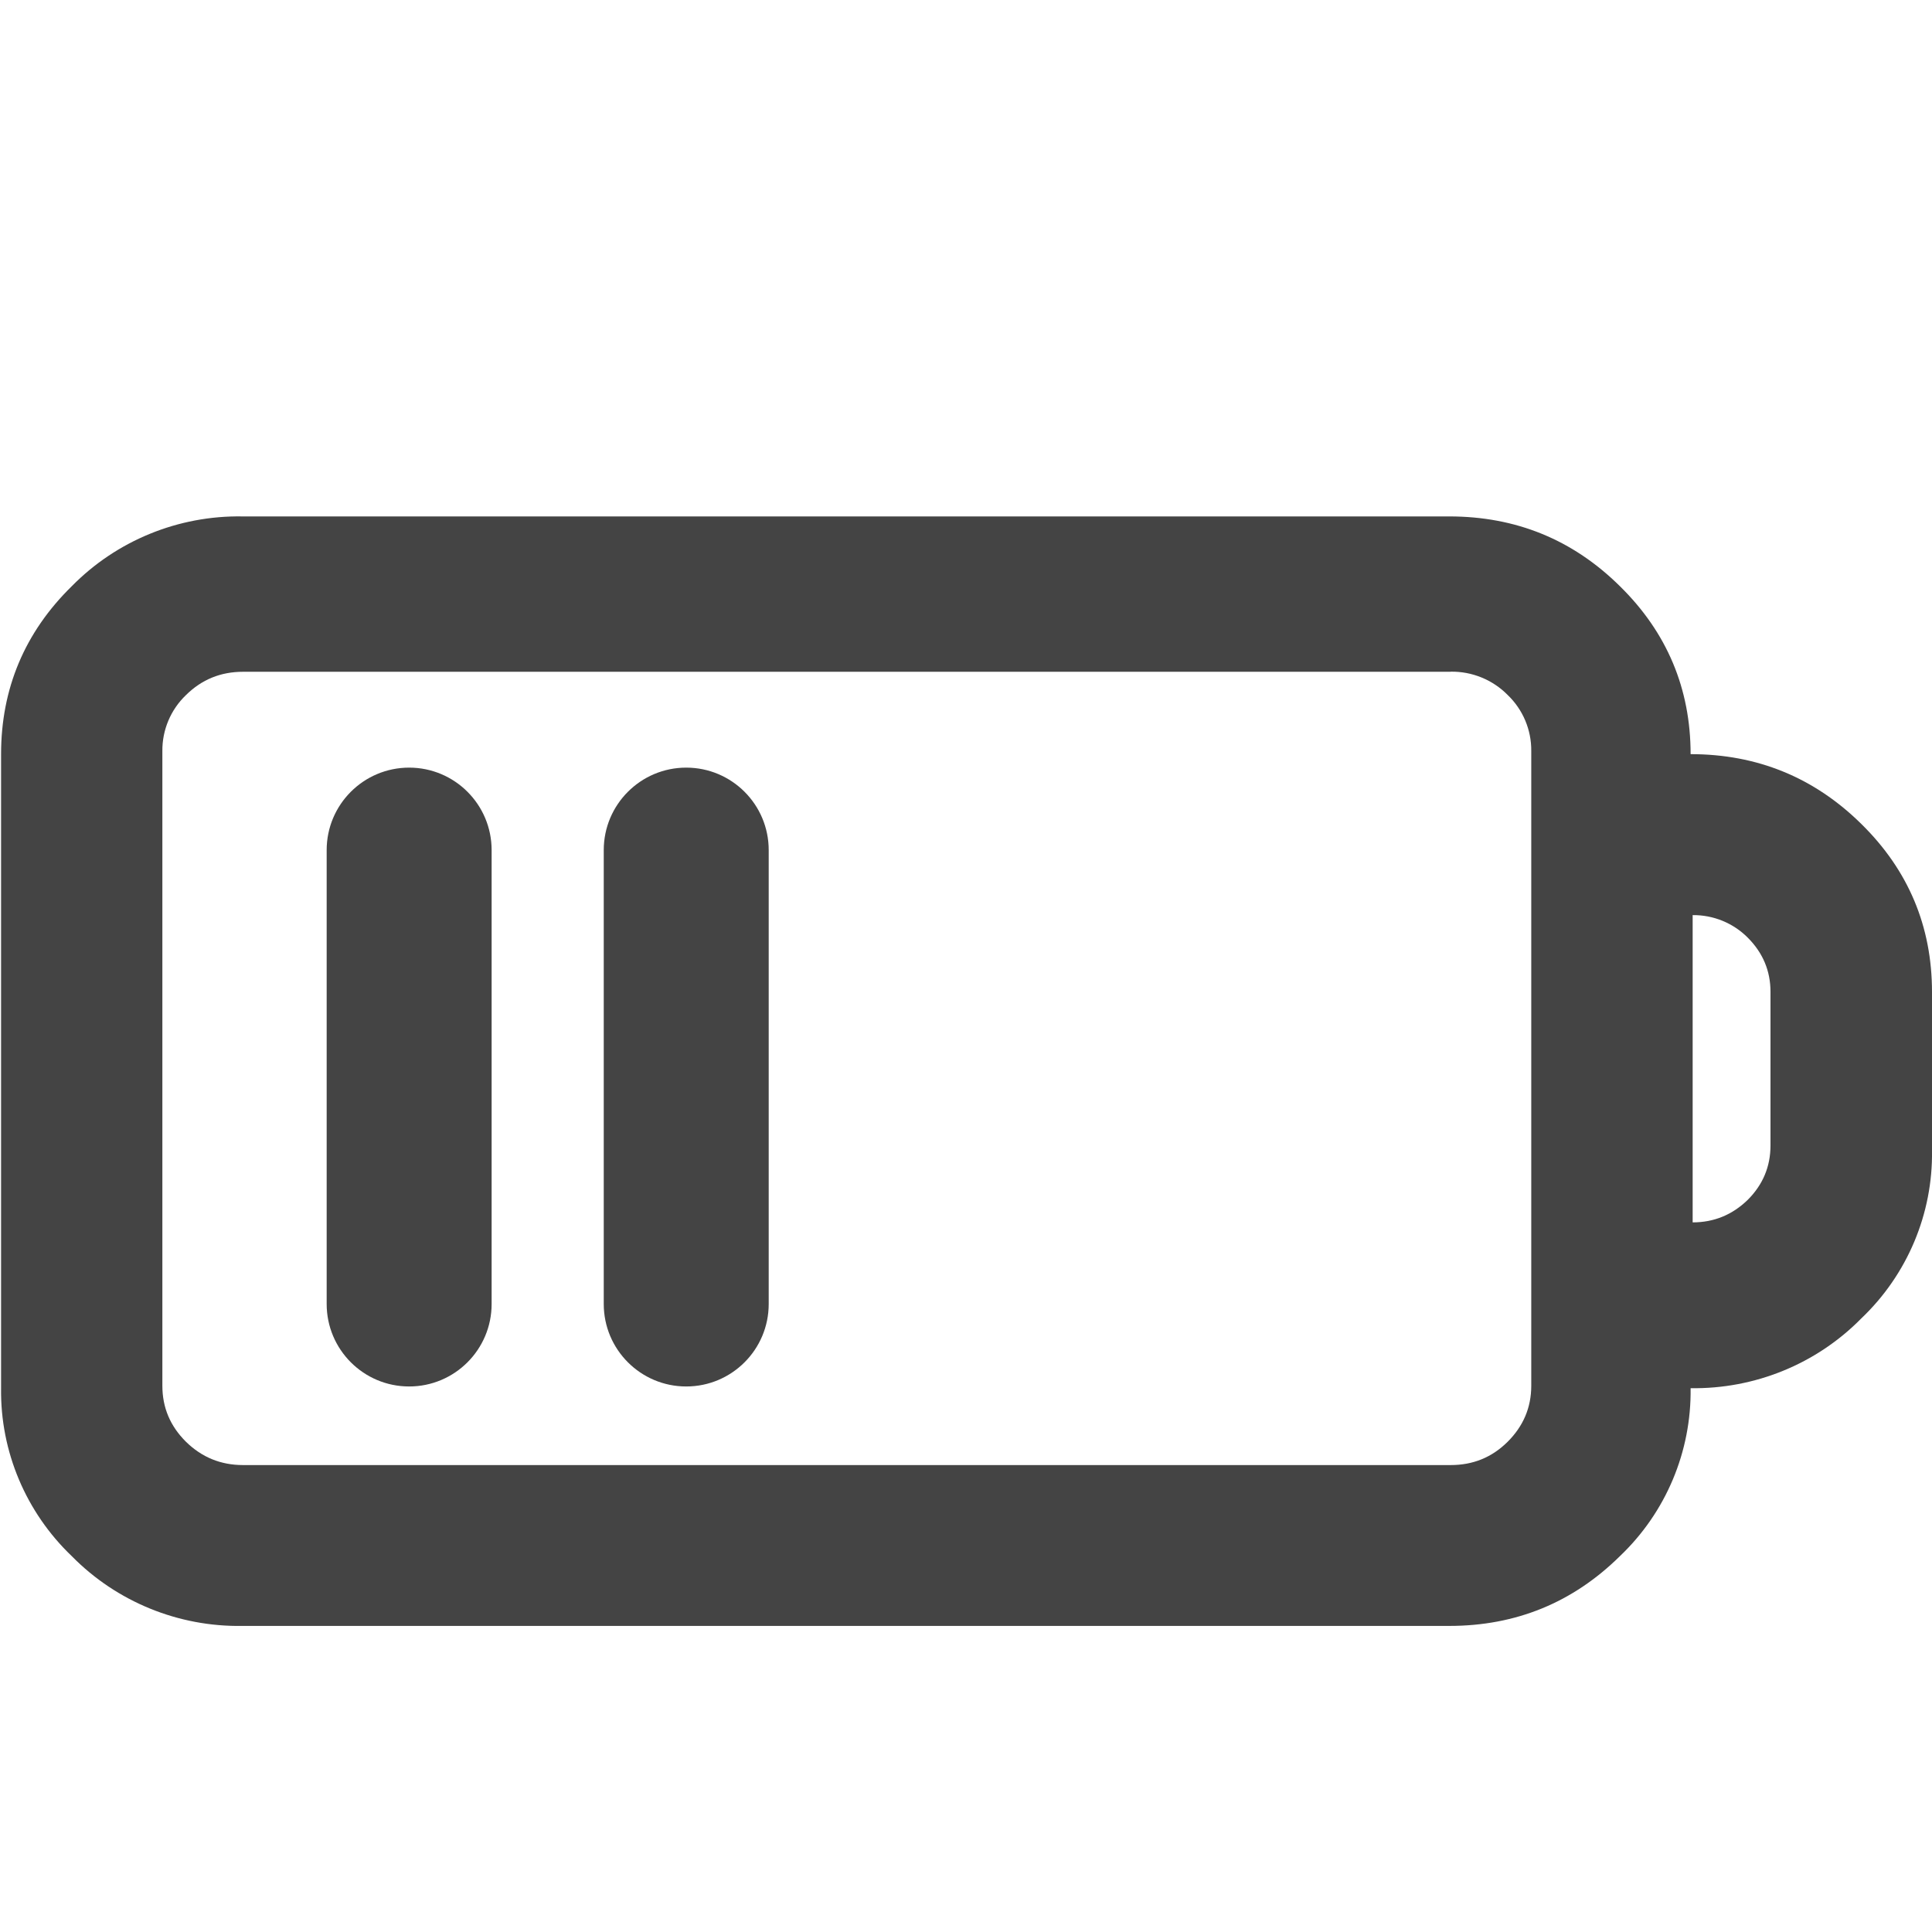
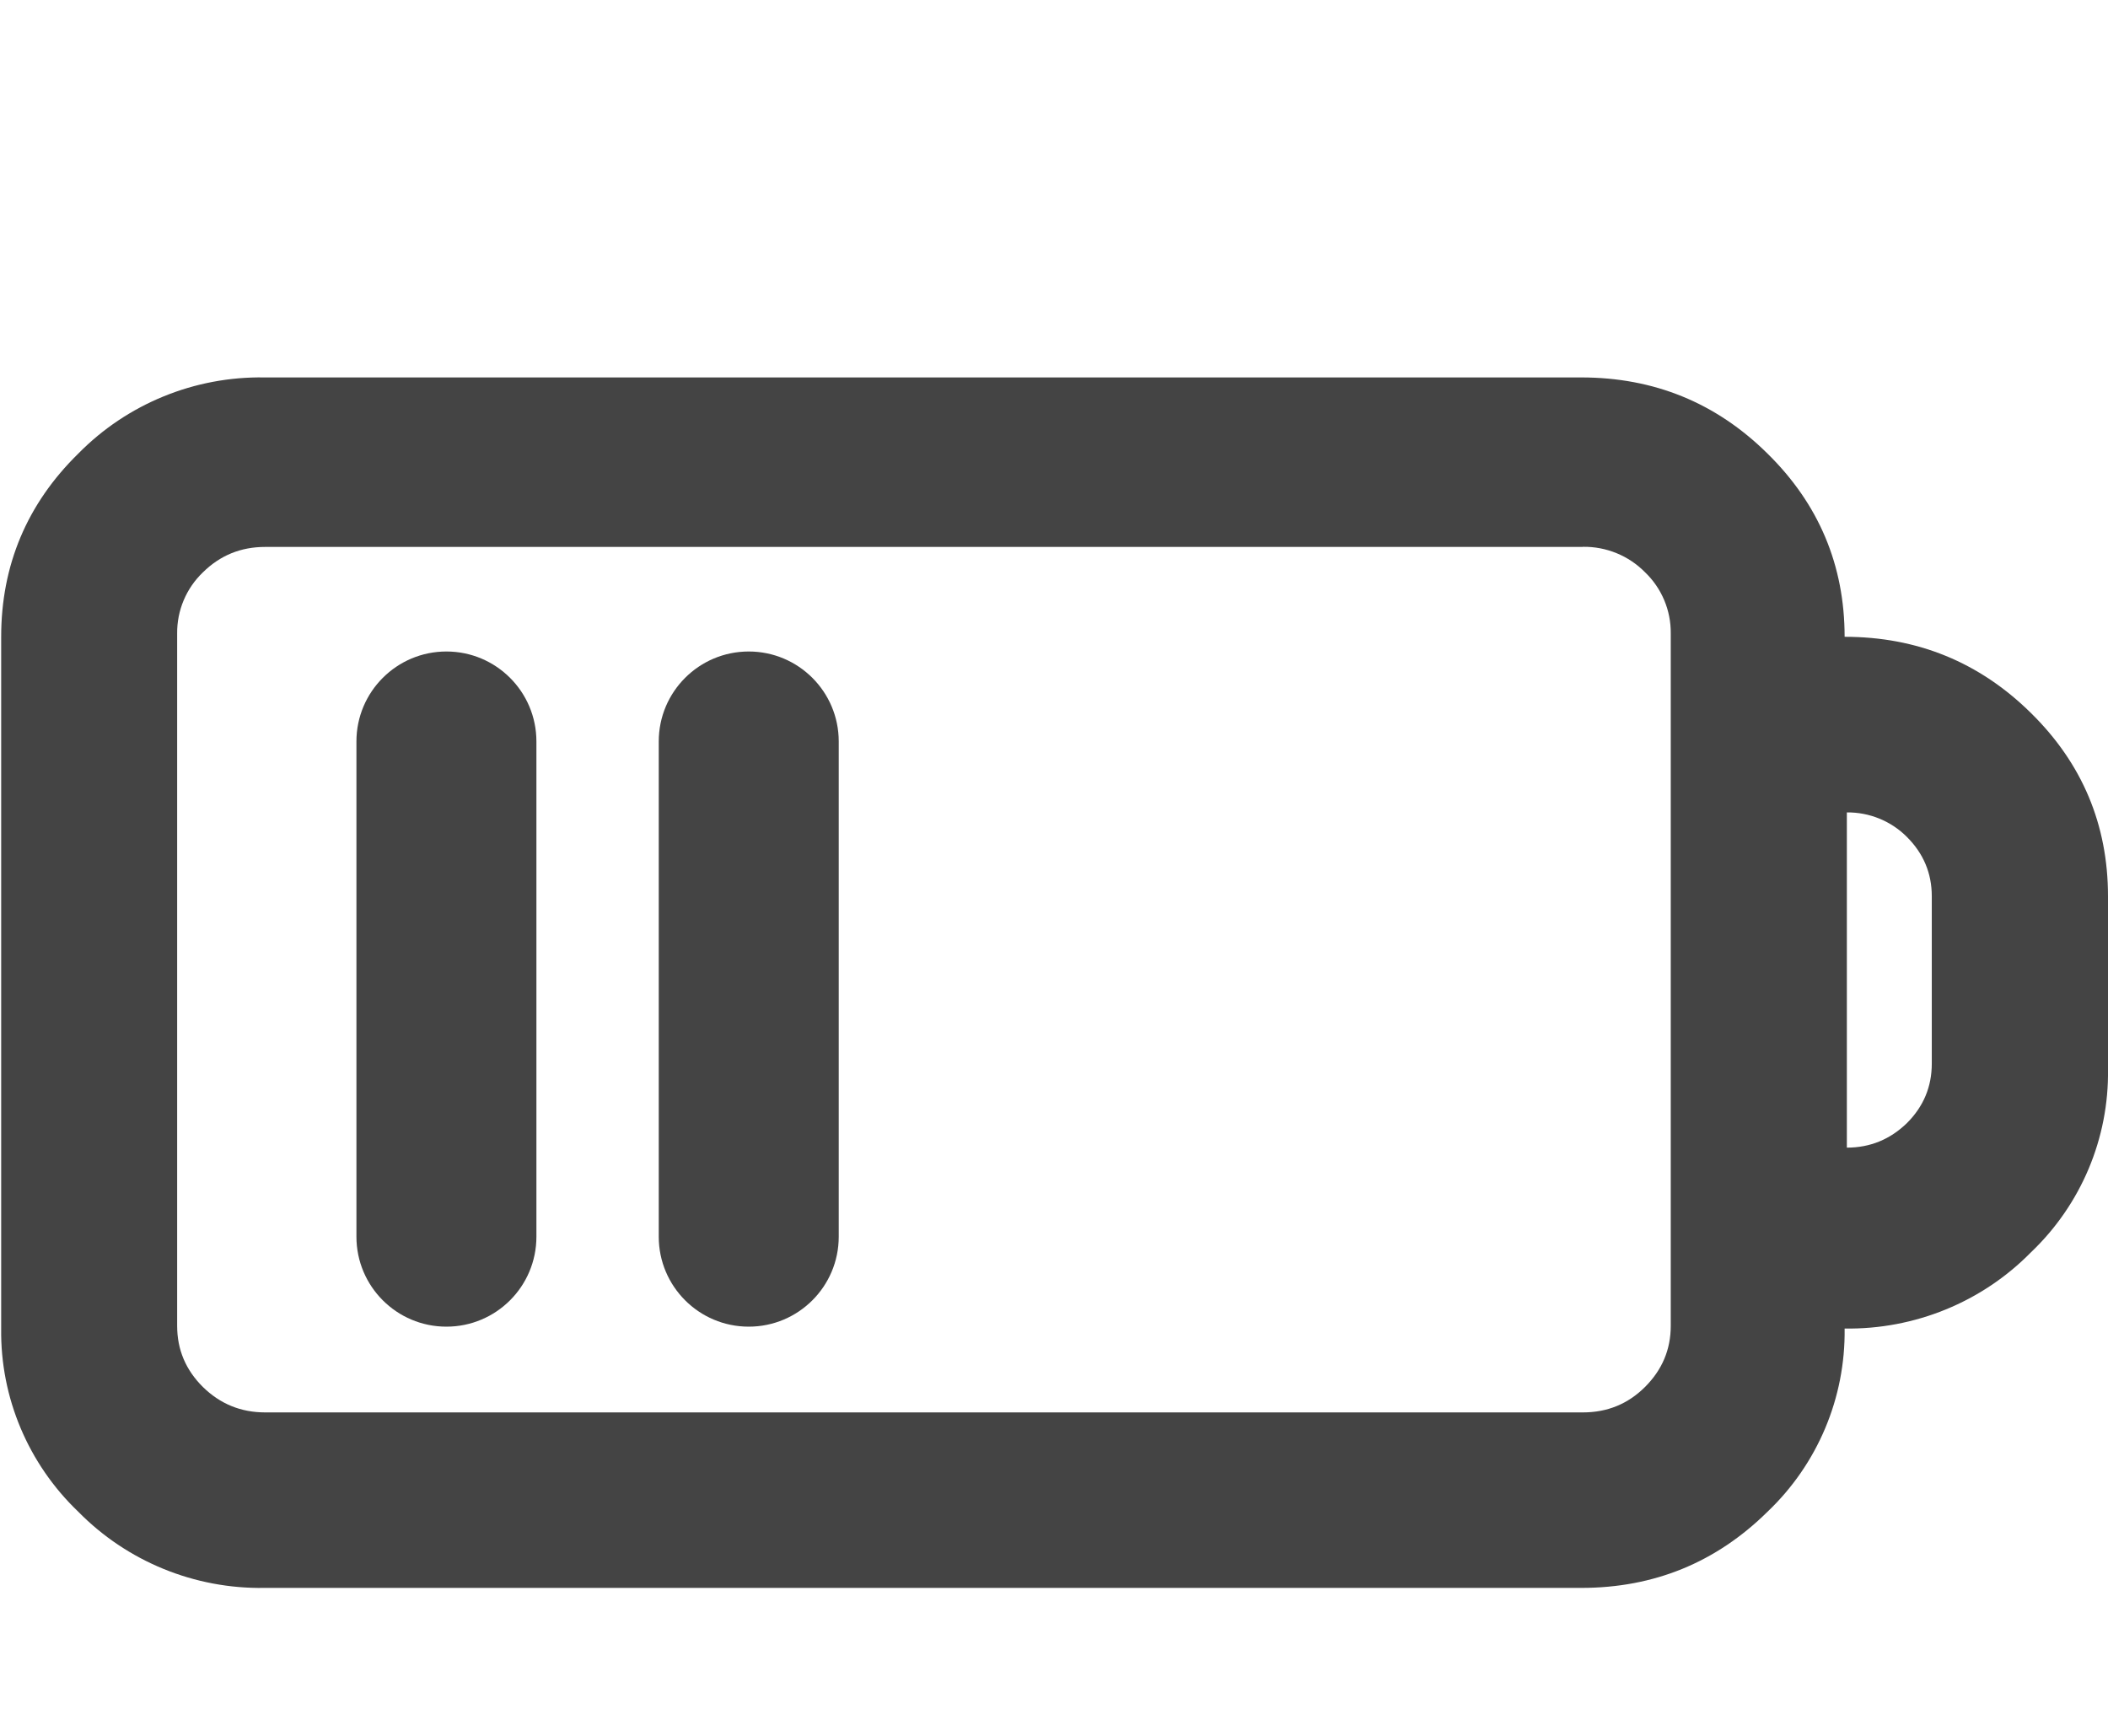
- <svg xmlns="http://www.w3.org/2000/svg" id="_图层_1" data-name="图层_1" version="1.1" viewBox="0 0 1792 1224" width="35" height="35">
+ <svg xmlns="http://www.w3.org/2000/svg" id="_图层_1" data-name="图层_1" version="1.1" viewBox="0 0 1792 1224" width="17" height="14">
  <defs>
    <style>
      .st0 {
        fill: #444;
      }

      .st1 {
        fill: #333;
      }

      .st2, .st3, .st4 {
        display: none;
      }

      .st3 {
        fill: #ed333b;
      }

      .st4 {
        fill: #ff7800;
      }
    </style>
  </defs>
  <g class="st2">
    <path class="st1" d="M1792,781.2v-147.4c0-61-21.9-113.4-65.7-156.5-43.8-43.2-96.8-64.9-158.6-64.9,0-60.9-22-113.4-65.7-156.4-43.8-43.3-96.7-64.9-158.6-64.9H444.9c.4.7-70.9,2-70.9,2-1.3,17.7,1.1,37.8,0,55-.7,10.4.2,29.5,0,40,.7,16.8,3.1,28.5,0,45-.3,3.8.4,3.2,0,7l965.5.8c19.9-.3,39,7.5,52.9,21.6,14.3,13.6,22.2,32.5,22,52.2v590.9c0,20.4-7.4,37.6-22,52.2-14.6,14.5-32.2,21.6-52.9,21.6H216.7c-20.7,0-38.3-7.2-53-21.6-14.6-14.5-21.9-31.8-21.9-52.2v-508.1c-2.1,0-4.2-.2-6.3-.2-4.1-.1-7.9.8-11.9,1.3-9.1,1.3-18.2,1.7-27.4,1.6-18.5-.2-36.9-2.4-55.4-3.6-11.3-.7-23.5,1.9-34.5-.6-4-.9-7-2.9-9.3-5.5v512.4c-.8,59,23,115.6,65.7,156.3,41.7,42.4,99.1,65.9,158.6,64.9h1121.9c61.9,0,114.8-21.6,158.6-64.9,42.8-40.7,66.6-97.4,65.7-156.4,59.6,1,116.9-22.5,158.6-64.9,42.8-40.8,66.6-97.5,65.7-156.5ZM1636.8,779.3c0,19.7-7.1,36.7-21.2,50.7-14.2,13.9-31.3,21-51.2,21v-286.1c19.2-.2,37.7,7.3,51.2,20.9,14.1,14.1,21.2,31,21.2,50.5v142.9Z" />
  </g>
  <g class="st2">
    <path class="st1" d="M361.8,259.7l-137.2-27.7c-9.3-2-14.7-9.6-11.1-16.2l86.2-169.2c6.2-12.5-15.1-22.4-27.5-12.9L4.2,247.2c-8.4,6.9-4.4,17.8,7.6,20.1l137.2,27.7c9.3,2,14.7,9.6,11.1,16.2l-85.7,169.2c-6.2,12.5,15.1,22.4,27.5,12.9l267.4-213.4c8.9-6.6,4.4-17.8-7.6-20.1Z" />
  </g>
  <path class="st0" d="M1344.2,195c61.8,0,114.6,21.5,158.3,64.7,43.7,42.9,65.6,95.1,65.6,155.8,61.7,0,114.6,21.6,158.3,64.7,43.7,42.9,65.6,95.1,65.6,155.9v146.9c.9,58.8-22.9,115.3-65.6,155.9-41.6,42.3-98.9,65.6-158.3,64.7.8,58.8-22.9,115.2-65.6,155.8-43.7,43.1-96.5,64.7-158.3,64.7H224.9c-59.4,1-116.7-22.4-158.3-64.7C24,1118.7.2,1062.3,1,1003.6V415.5c0-60.6,21.8-112.9,65.6-155.8,41.6-42.3,98.9-65.7,158.3-64.7h1119.4ZM1345.6,339.1H225.4c-20.6,0-38.2,7.1-52.9,21.6-14.2,13.6-22.1,32.4-21.9,52v588.6c0,20.3,7.3,37.5,21.9,52,14.7,14.4,32.3,21.6,52.9,21.6h1120.2c20.7,0,38.2-7.1,52.8-21.6,14.5-14.5,21.9-31.7,21.9-52V412.6c.2-19.6-7.7-38.4-21.9-52-13.9-14.1-33-21.9-52.8-21.6ZM1570,564.8v285c19.9,0,36.9-7.1,51.1-20.9,14-14,21.1-30.8,21.1-50.5v-142.4c0-19.5-7.1-36.3-21.1-50.3-13.5-13.6-32-21.1-51.1-20.9h0Z" />
  <rect class="st3" x="686" y="384.8" width="165" height="666" rx="82.5" ry="82.5" transform="translate(549.1 -310.6) rotate(34.9)" />
  <rect class="st0" x="303" y="428" width="153" height="574" rx="76.5" ry="76.5" />
  <rect class="st3" x="657.8" y="360.6" width="180" height="717.2" rx="90" ry="90" transform="translate(-289.7 711.3) rotate(-43.4)" />
  <polygon class="st2" points="466.3 431.6 466.3 1002.7 234.1 1002.7 234.1 431.7 466.3 431.7 466.3 431.6" />
  <polygon class="st2" points="760.3 431.6 760.3 1002.7 528.2 1002.7 528.2 431.7 760.2 431.7 760.3 431.6" />
  <polygon class="st2" points="1049.2 431.6 1049.2 1002.7 817 1002.7 817 431.7 1049.1 431.7 1049.2 431.6" />
  <polygon class="st2" points="1338 431.6 1338 1002.7 1105.9 1002.7 1105.9 431.7 1338 431.7 1338 431.6" />
  <path class="st4" d="M217.5,320h0c-41.7,0-75.5-25.4-75.5-56.7L141,0s34.8,1.5,76.5,1.5h0C259.2,1.5,293,0,293,0v263.3c0,31.3-33.8,56.7-75.5,56.7Z" />
  <ellipse class="st4" cx="216.5" cy="458.5" rx="75.5" ry="74.5" />
  <rect class="st0" x="560" y="428" width="153" height="574" rx="76.5" ry="76.5" />
  <rect class="st2" x="849" y="428" width="153" height="574" rx="76.5" ry="76.5" />
  <rect class="st2" x="1132" y="428" width="153" height="574" rx="76.5" ry="76.5" />
</svg>
